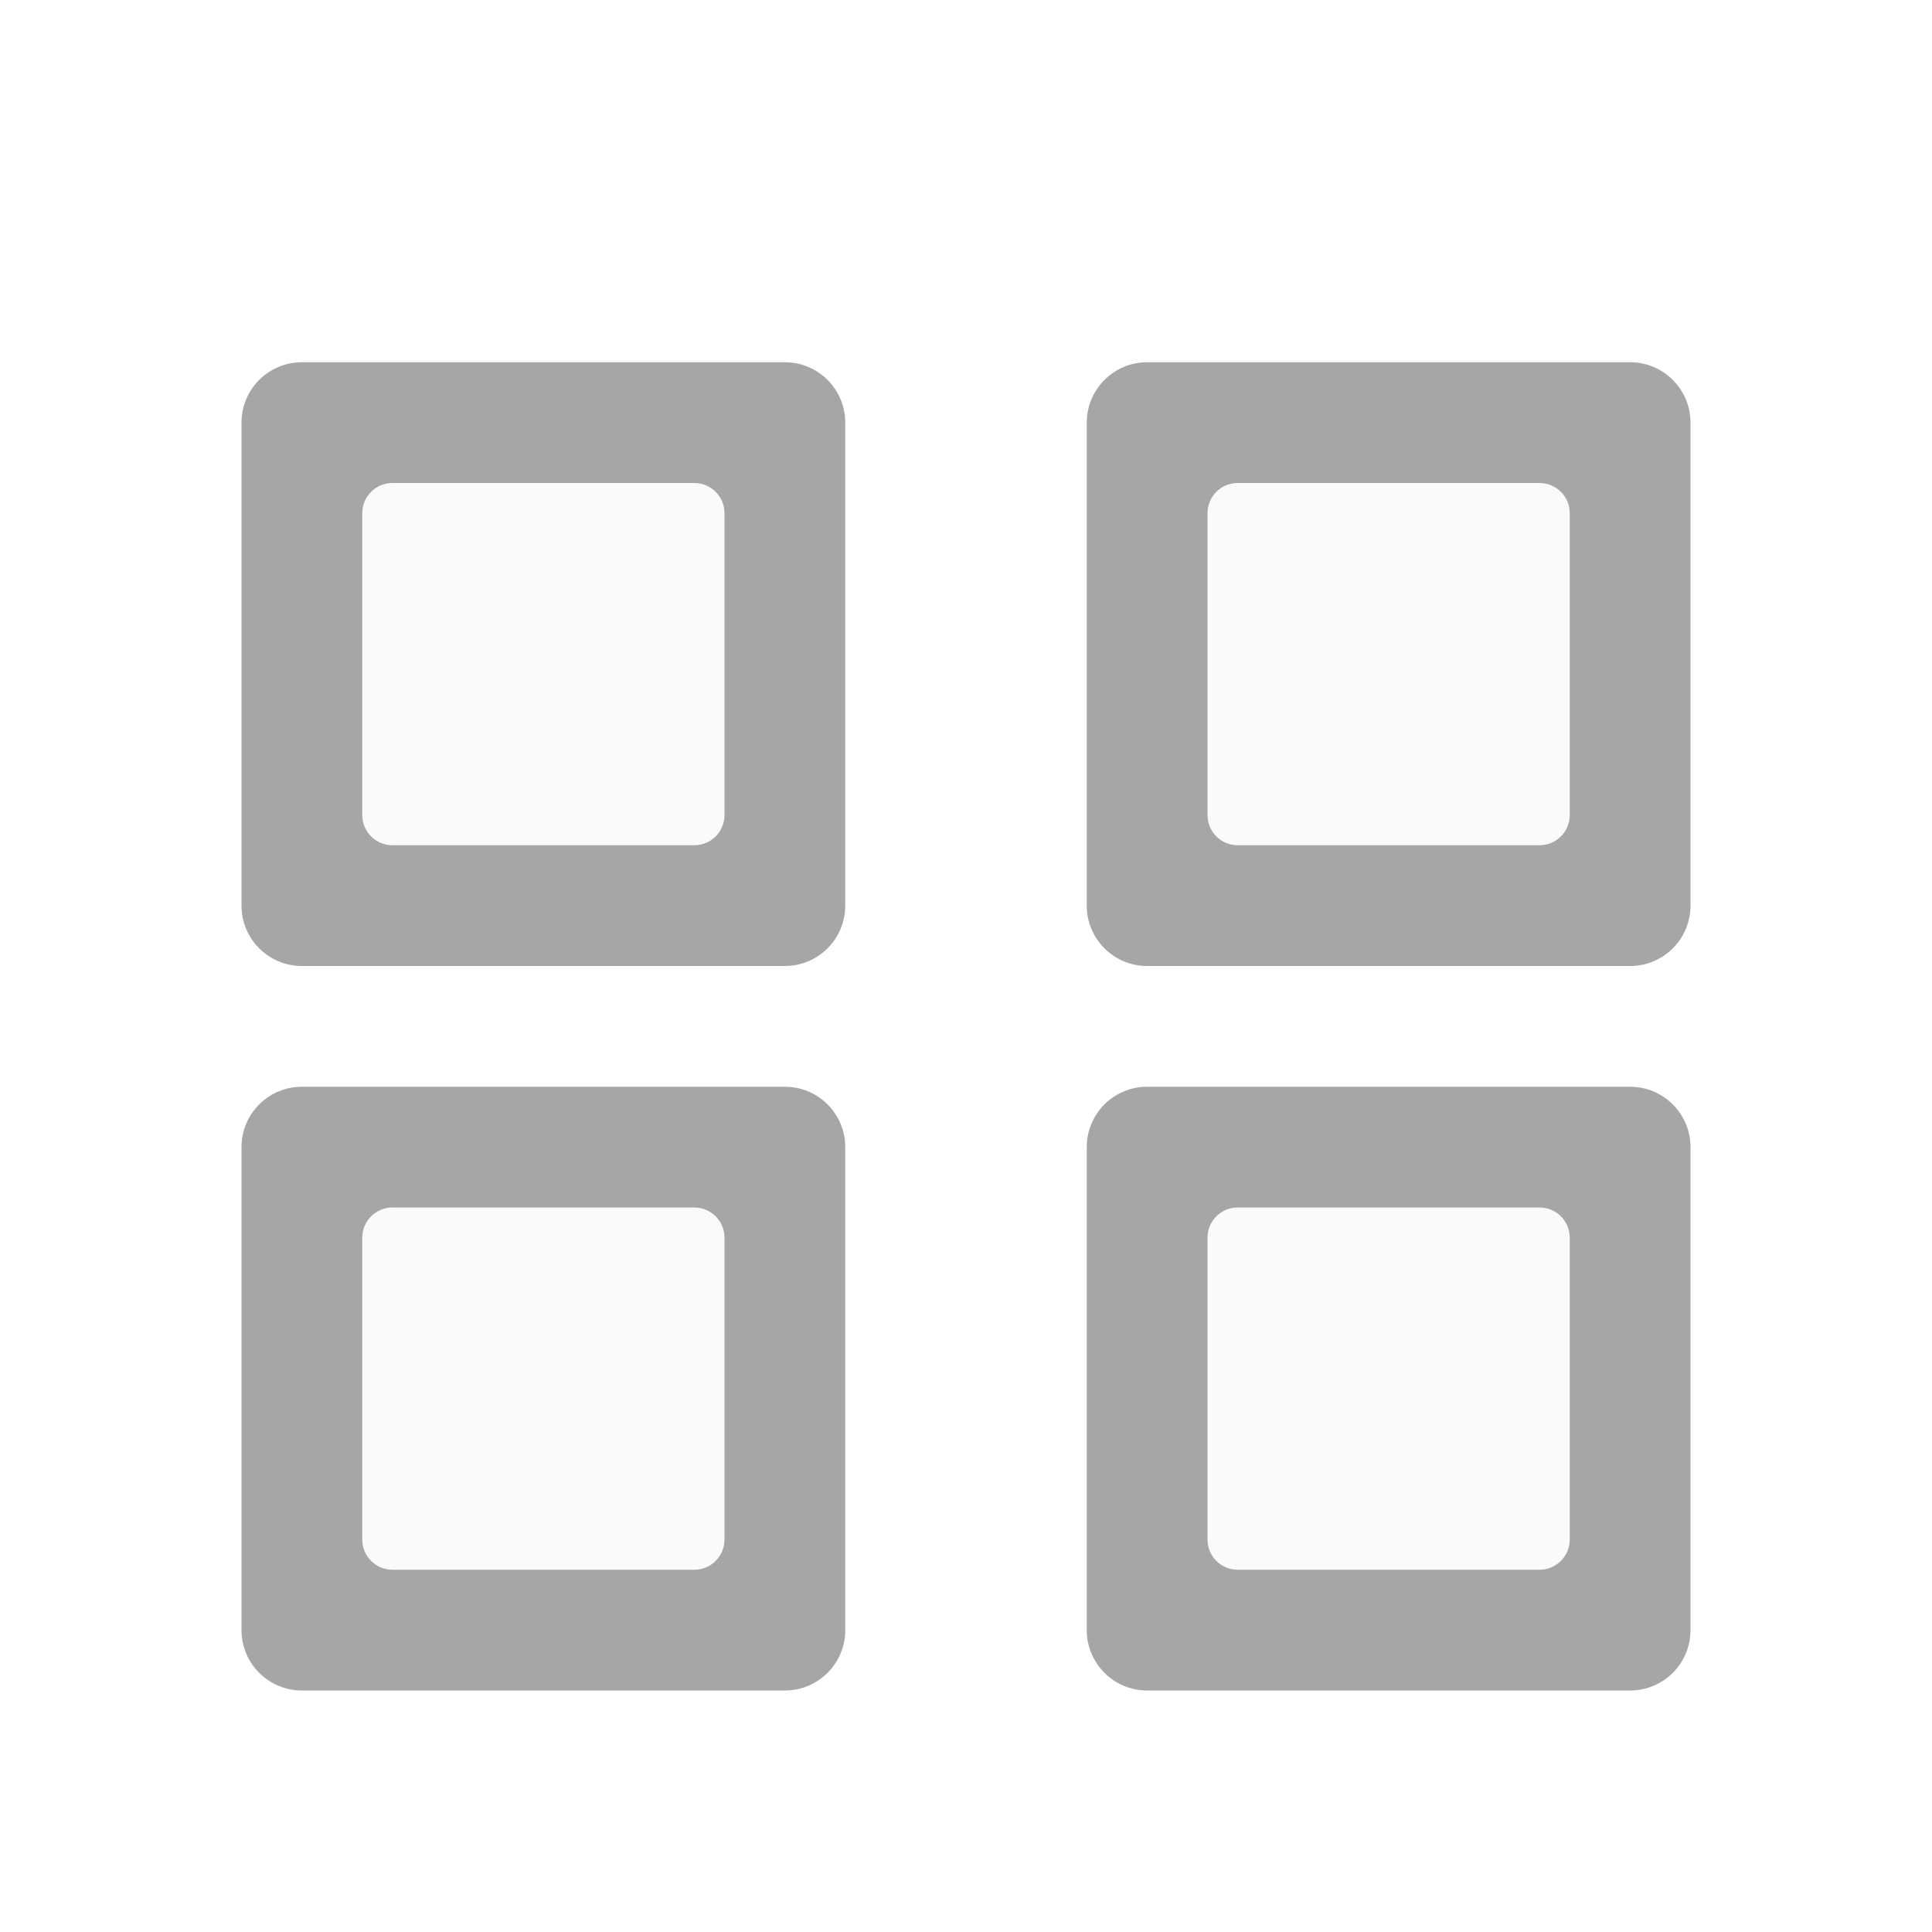
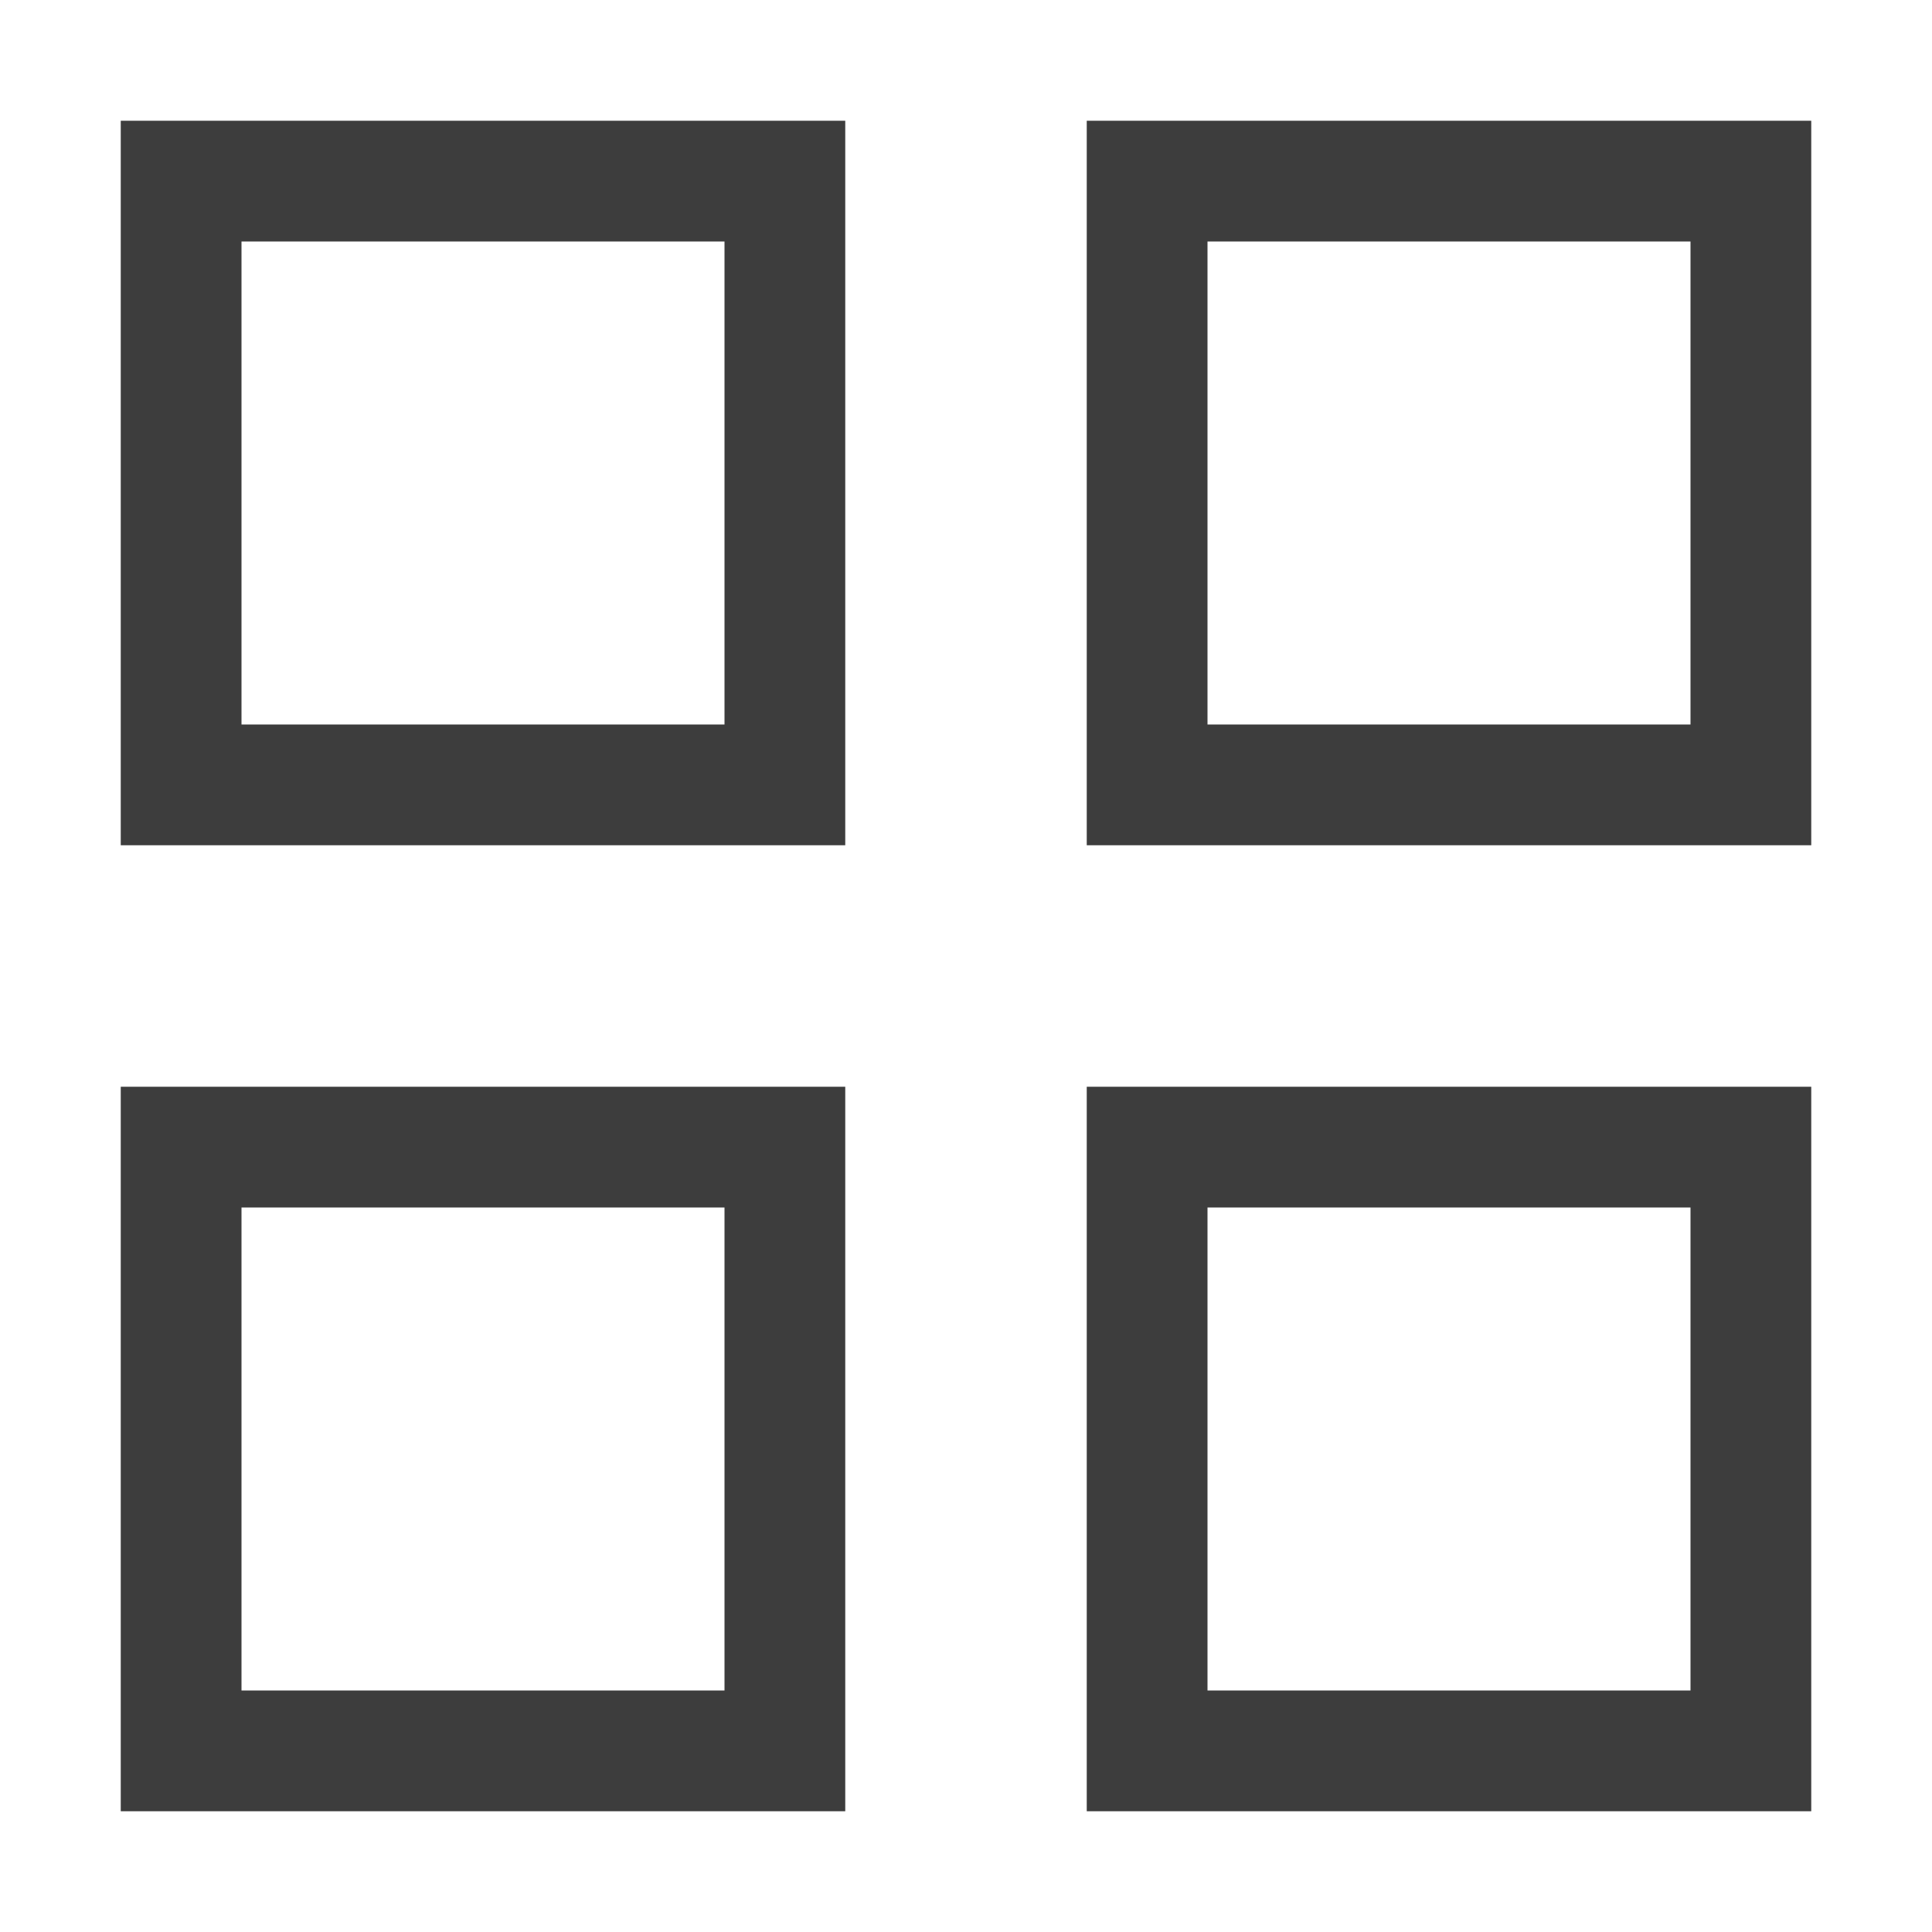
- <svg xmlns="http://www.w3.org/2000/svg" version="1.0" width="16" height="16" id="svg2457">
-   <defs id="defs2459" />
-   <rect style="opacity:0.35;fill:#000000;fill-opacity:1;fill-rule:evenodd;stroke-width:0.5" id="rect4439" width="5" height="5" x="2" y="3" rx="0.5" ry="0.5" />
-   <rect style="fill:#fafafa;fill-opacity:1;fill-rule:evenodd;stroke-width:0.5" id="rect4441" width="3" height="3" x="3" y="4" rx="0.25" ry="0.25" />
-   <rect style="opacity:0.35;fill:#000000;fill-opacity:1;fill-rule:evenodd;stroke-width:0.5" id="rect4439-4" width="5" height="5" x="9" y="3" rx="0.5" ry="0.5" />
-   <rect style="fill:#fafafa;fill-opacity:1;fill-rule:evenodd;stroke-width:0.5" id="rect4441-3" width="3" height="3" x="10" y="4" rx="0.25" ry="0.25" />
-   <rect style="opacity:0.35;fill:#000000;fill-opacity:1;fill-rule:evenodd;stroke-width:0.5" id="rect4439-1" width="5" height="5" x="2" y="9" rx="0.5" ry="0.5" />
-   <rect style="fill:#fafafa;fill-opacity:1;fill-rule:evenodd;stroke-width:0.5" id="rect4441-5" width="3" height="3" x="3" y="10" rx="0.25" ry="0.25" />
-   <rect style="opacity:0.35;fill:#000000;fill-opacity:1;fill-rule:evenodd;stroke-width:0.5" id="rect4439-1-6" width="5" height="5" x="9" y="9" rx="0.5" ry="0.5" />
-   <rect style="fill:#fafafa;fill-opacity:1;fill-rule:evenodd;stroke-width:0.5" id="rect4441-5-5" width="3" height="3" x="10" y="10" rx="0.25" ry="0.25" />
+ <svg xmlns="http://www.w3.org/2000/svg" height="16" width="16" version="1.1" id="svg1">
+   <defs id="defs1">
+     <style id="current-color-scheme" type="text/css">
+       .ColorScheme-Text{color:#282828}
+     </style>
+   </defs>
+   <g id="g1" class="ColorScheme-Text" fill="currentColor" opacity="0.9">
+     <rect x="1.5" y="1.5" width="5" height="5" id="rect1" style="fill:none;stroke:currentColor;stroke-width:1;stroke-opacity:1" />
+     <rect x="1.5" y="9.5" width="5" height="5" id="rect2" style="fill:none;stroke:currentColor;stroke-width:1;stroke-opacity:1" />
+     <rect x="9.5" y="1.5" width="5" height="5" id="rect3" style="fill:none;stroke:currentColor;stroke-width:1;stroke-opacity:1" />
+     <rect x="9.5" y="9.5" width="5" height="5" id="rect4" style="fill:none;stroke:currentColor;stroke-width:1;stroke-opacity:1" />
+   </g>
</svg>
